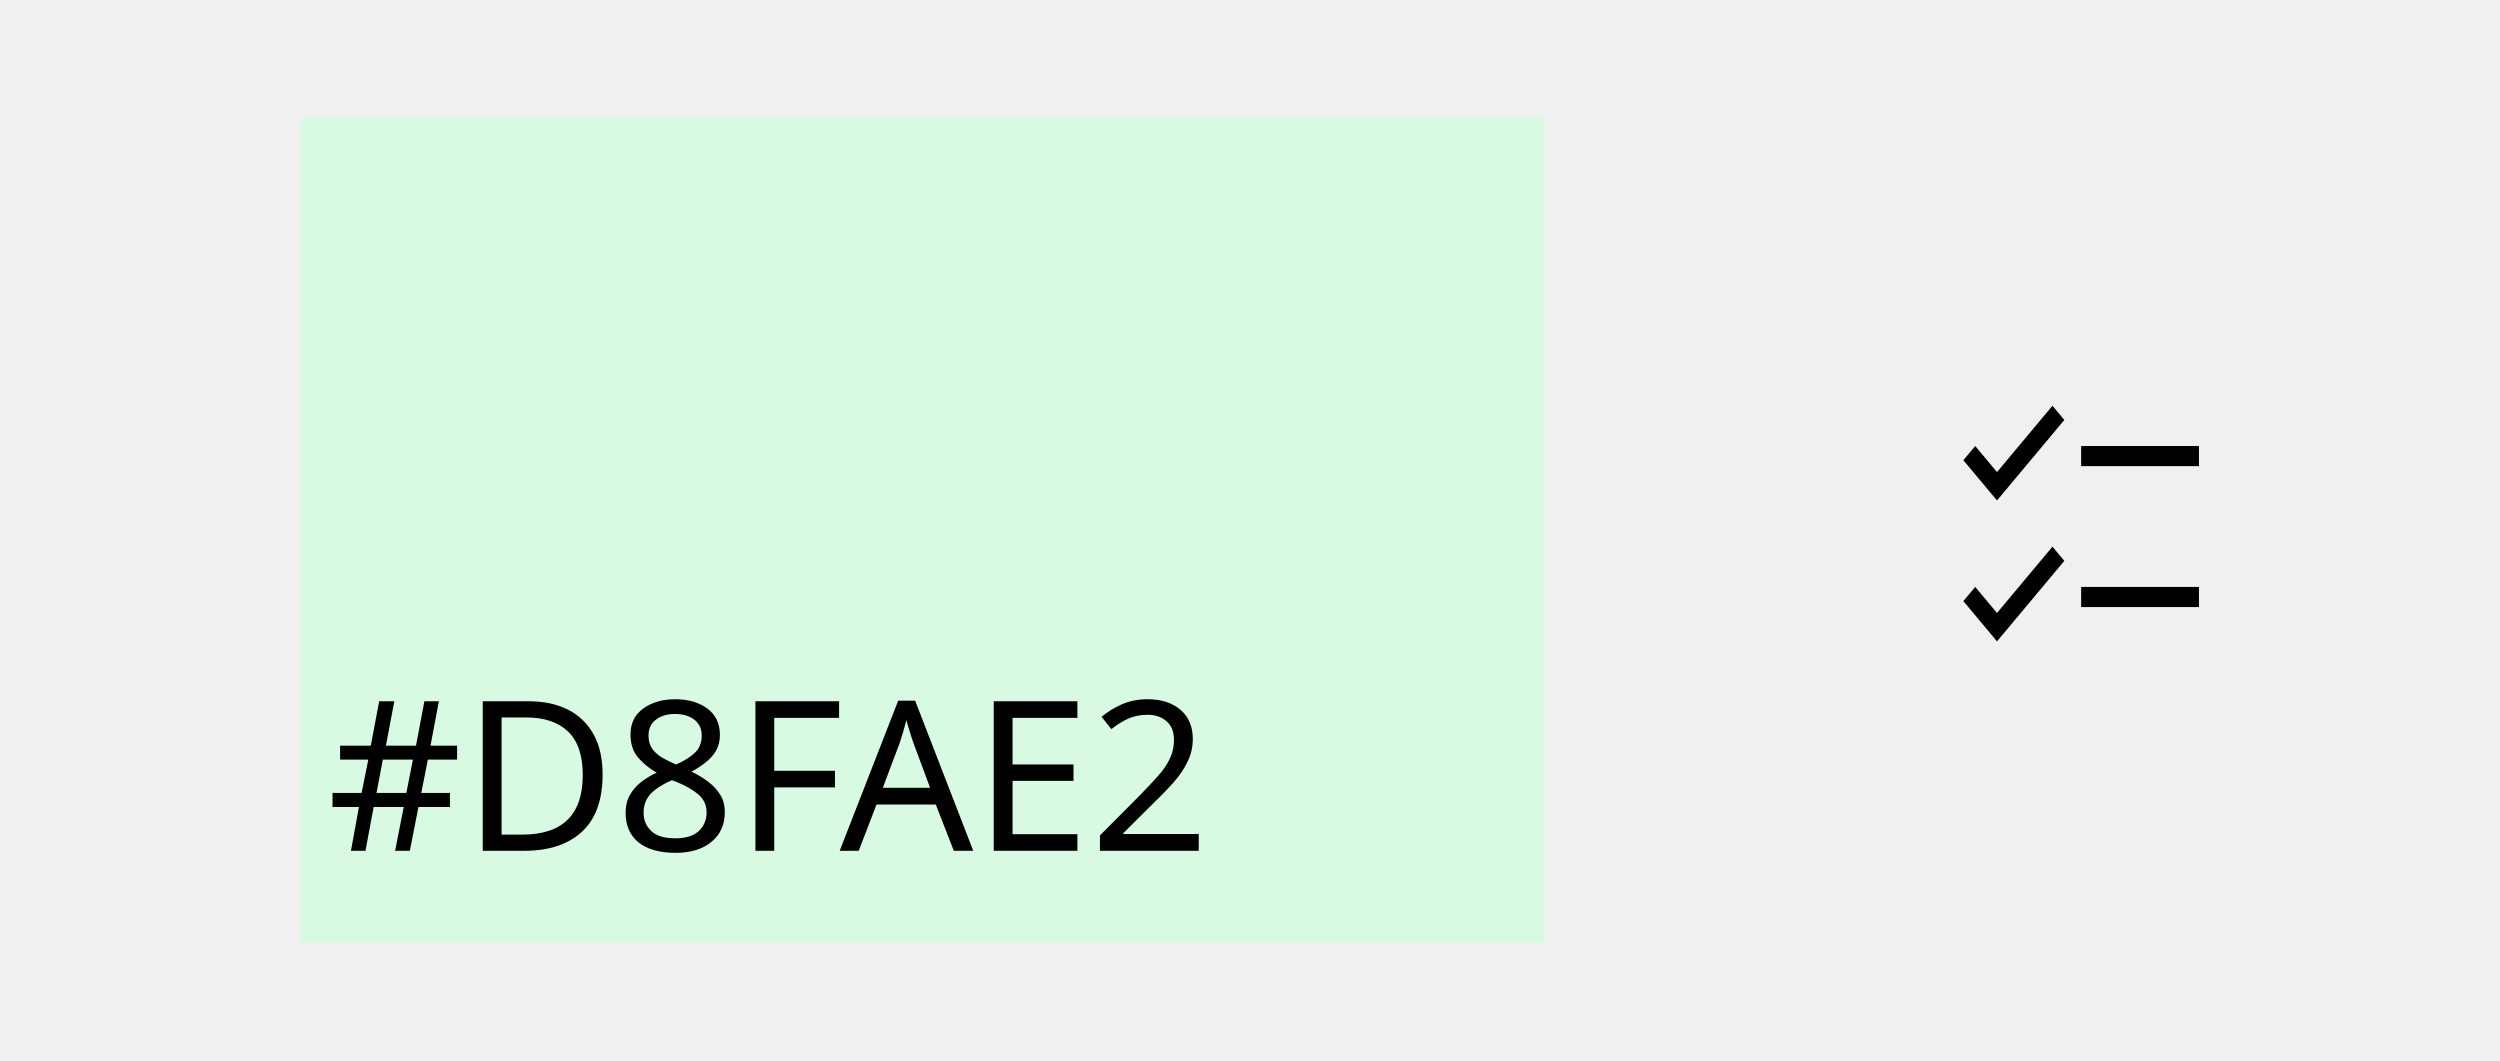
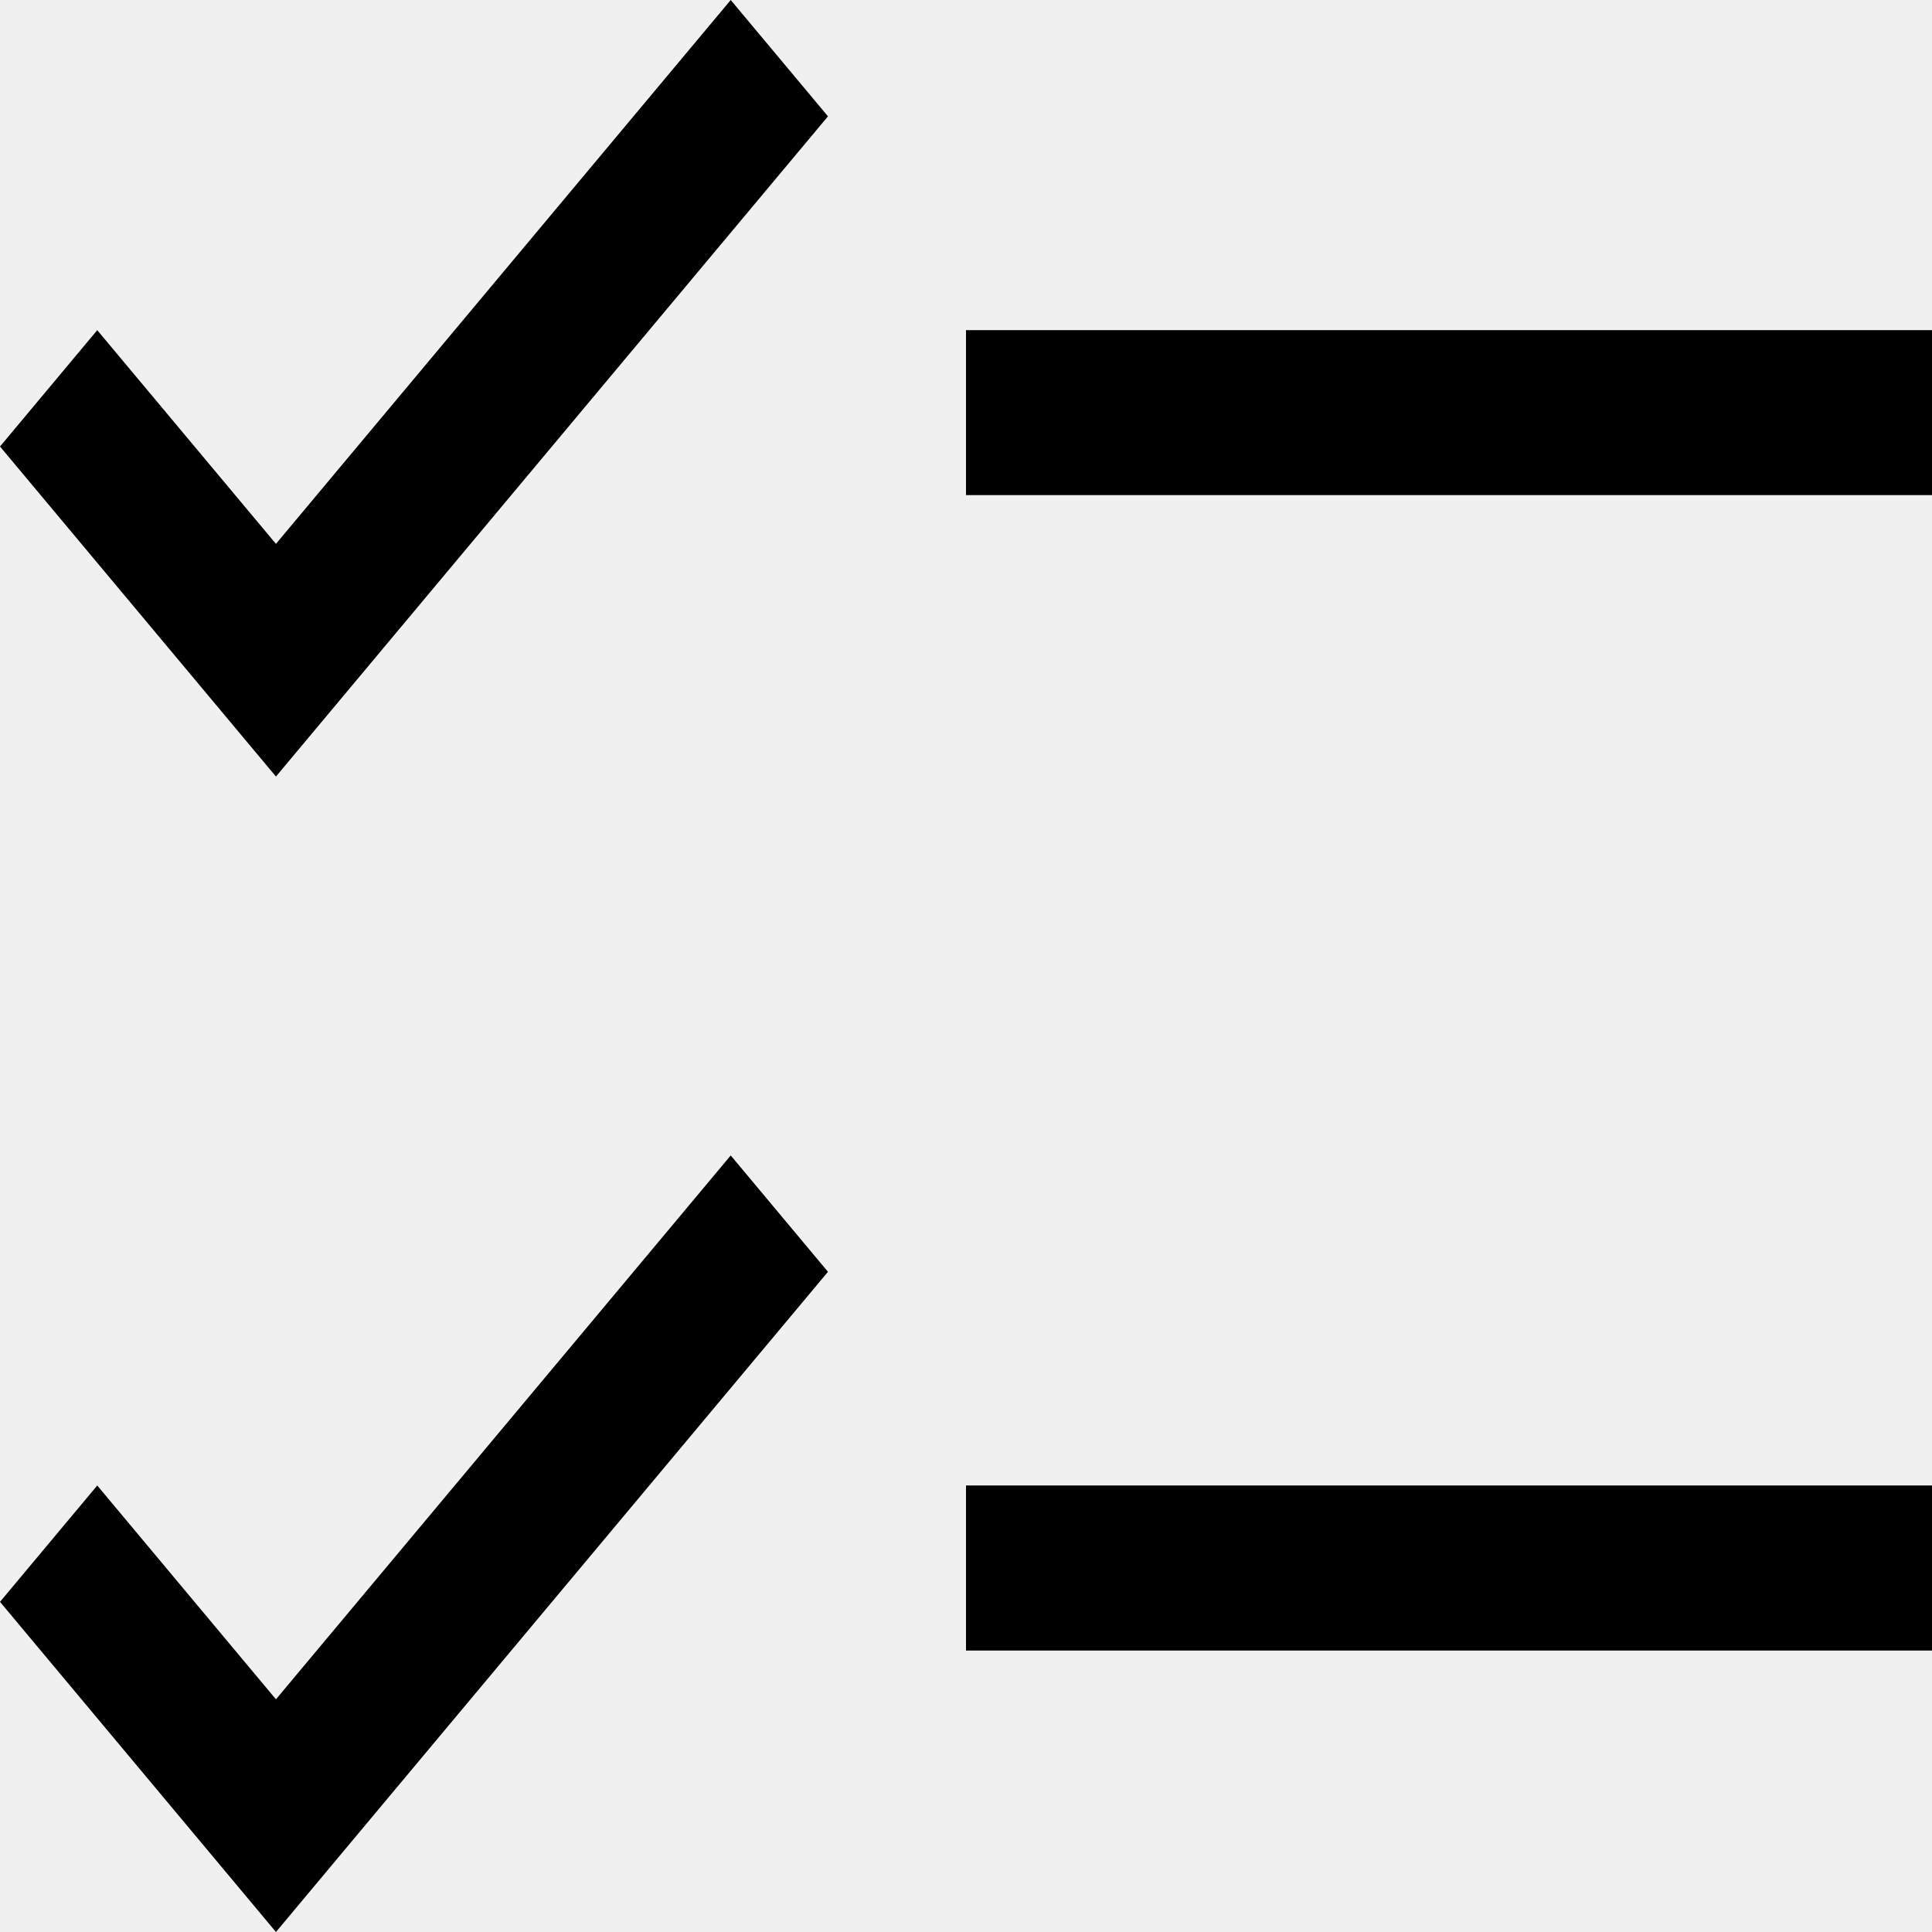
- <svg xmlns="http://www.w3.org/2000/svg" xmlns:xlink="http://www.w3.org/1999/xlink" width="191px" height="81px" viewBox="0 0 191 81" version="1.1">
+ <svg xmlns="http://www.w3.org/2000/svg" xmlns:xlink="http://www.w3.org/1999/xlink" width="18px" height="18px" viewBox="0 0 18 18" version="1.1">
  <defs>
-     <path d="M159,34.076 L168,34.076 L168,35.613 L159,35.613 L159,34.076 Z M152.571,36.067 L156.808,31 L157.714,32.084 L152.571,38.235 L150,35.16 L150.906,34.076 L152.571,36.067 Z M159,44.84 L168,44.84 L168,46.378 L159,46.378 L159,44.84 Z M152.571,46.832 L156.808,41.765 L157.714,42.849 L152.571,49 L150,45.924 L150.906,44.84 L152.571,46.832 Z" id="path-1" />
+     <path d="M9,3.076 L18,3.076 L18,4.613 L9,4.613 L9,3.076 Z M2.571,5.067 L6.808,0 L7.714,1.084 L2.571,7.235 L0,4.16 L0.906,3.076 L2.571,5.067 Z M9,13.84 L18,13.84 L18,15.378 L9,15.378 L9,13.84 Z M2.571,15.832 L6.808,10.765 L7.714,11.849 L2.571,18 L0,14.924 L0.906,13.84 L2.571,15.832 Z" id="path-1" />
  </defs>
-   <g id="Tech-Preview-note:-Whitelist/specs" stroke="none" stroke-width="1" fill="none" fill-rule="evenodd">
-     <g id="Hex-code" transform="translate(23, 9)">
-       <rect id="hex-code" fill="#D8FAE2" x="0" y="0" width="95" height="63" />
-       <text id="#D8FAE2" font-family="IBMPlexSans, IBM Plex Sans" font-size="16" font-weight="normal" fill="#000000">
-         <tspan x="2" y="56">#D8FAE2</tspan>
-       </text>
-     </g>
+   <g id="Page-1" stroke="none" stroke-width="1" fill="none" fill-rule="evenodd">
    <mask id="mask-2" fill="white">
      <use xlink:href="#path-1" />
    </mask>
-     <use id="icon-color/whitelist" fill="#000000" xlink:href="#path-1" />
+     <use id="icon-color/" fill="#000000" xlink:href="#path-1" />
  </g>
</svg>
